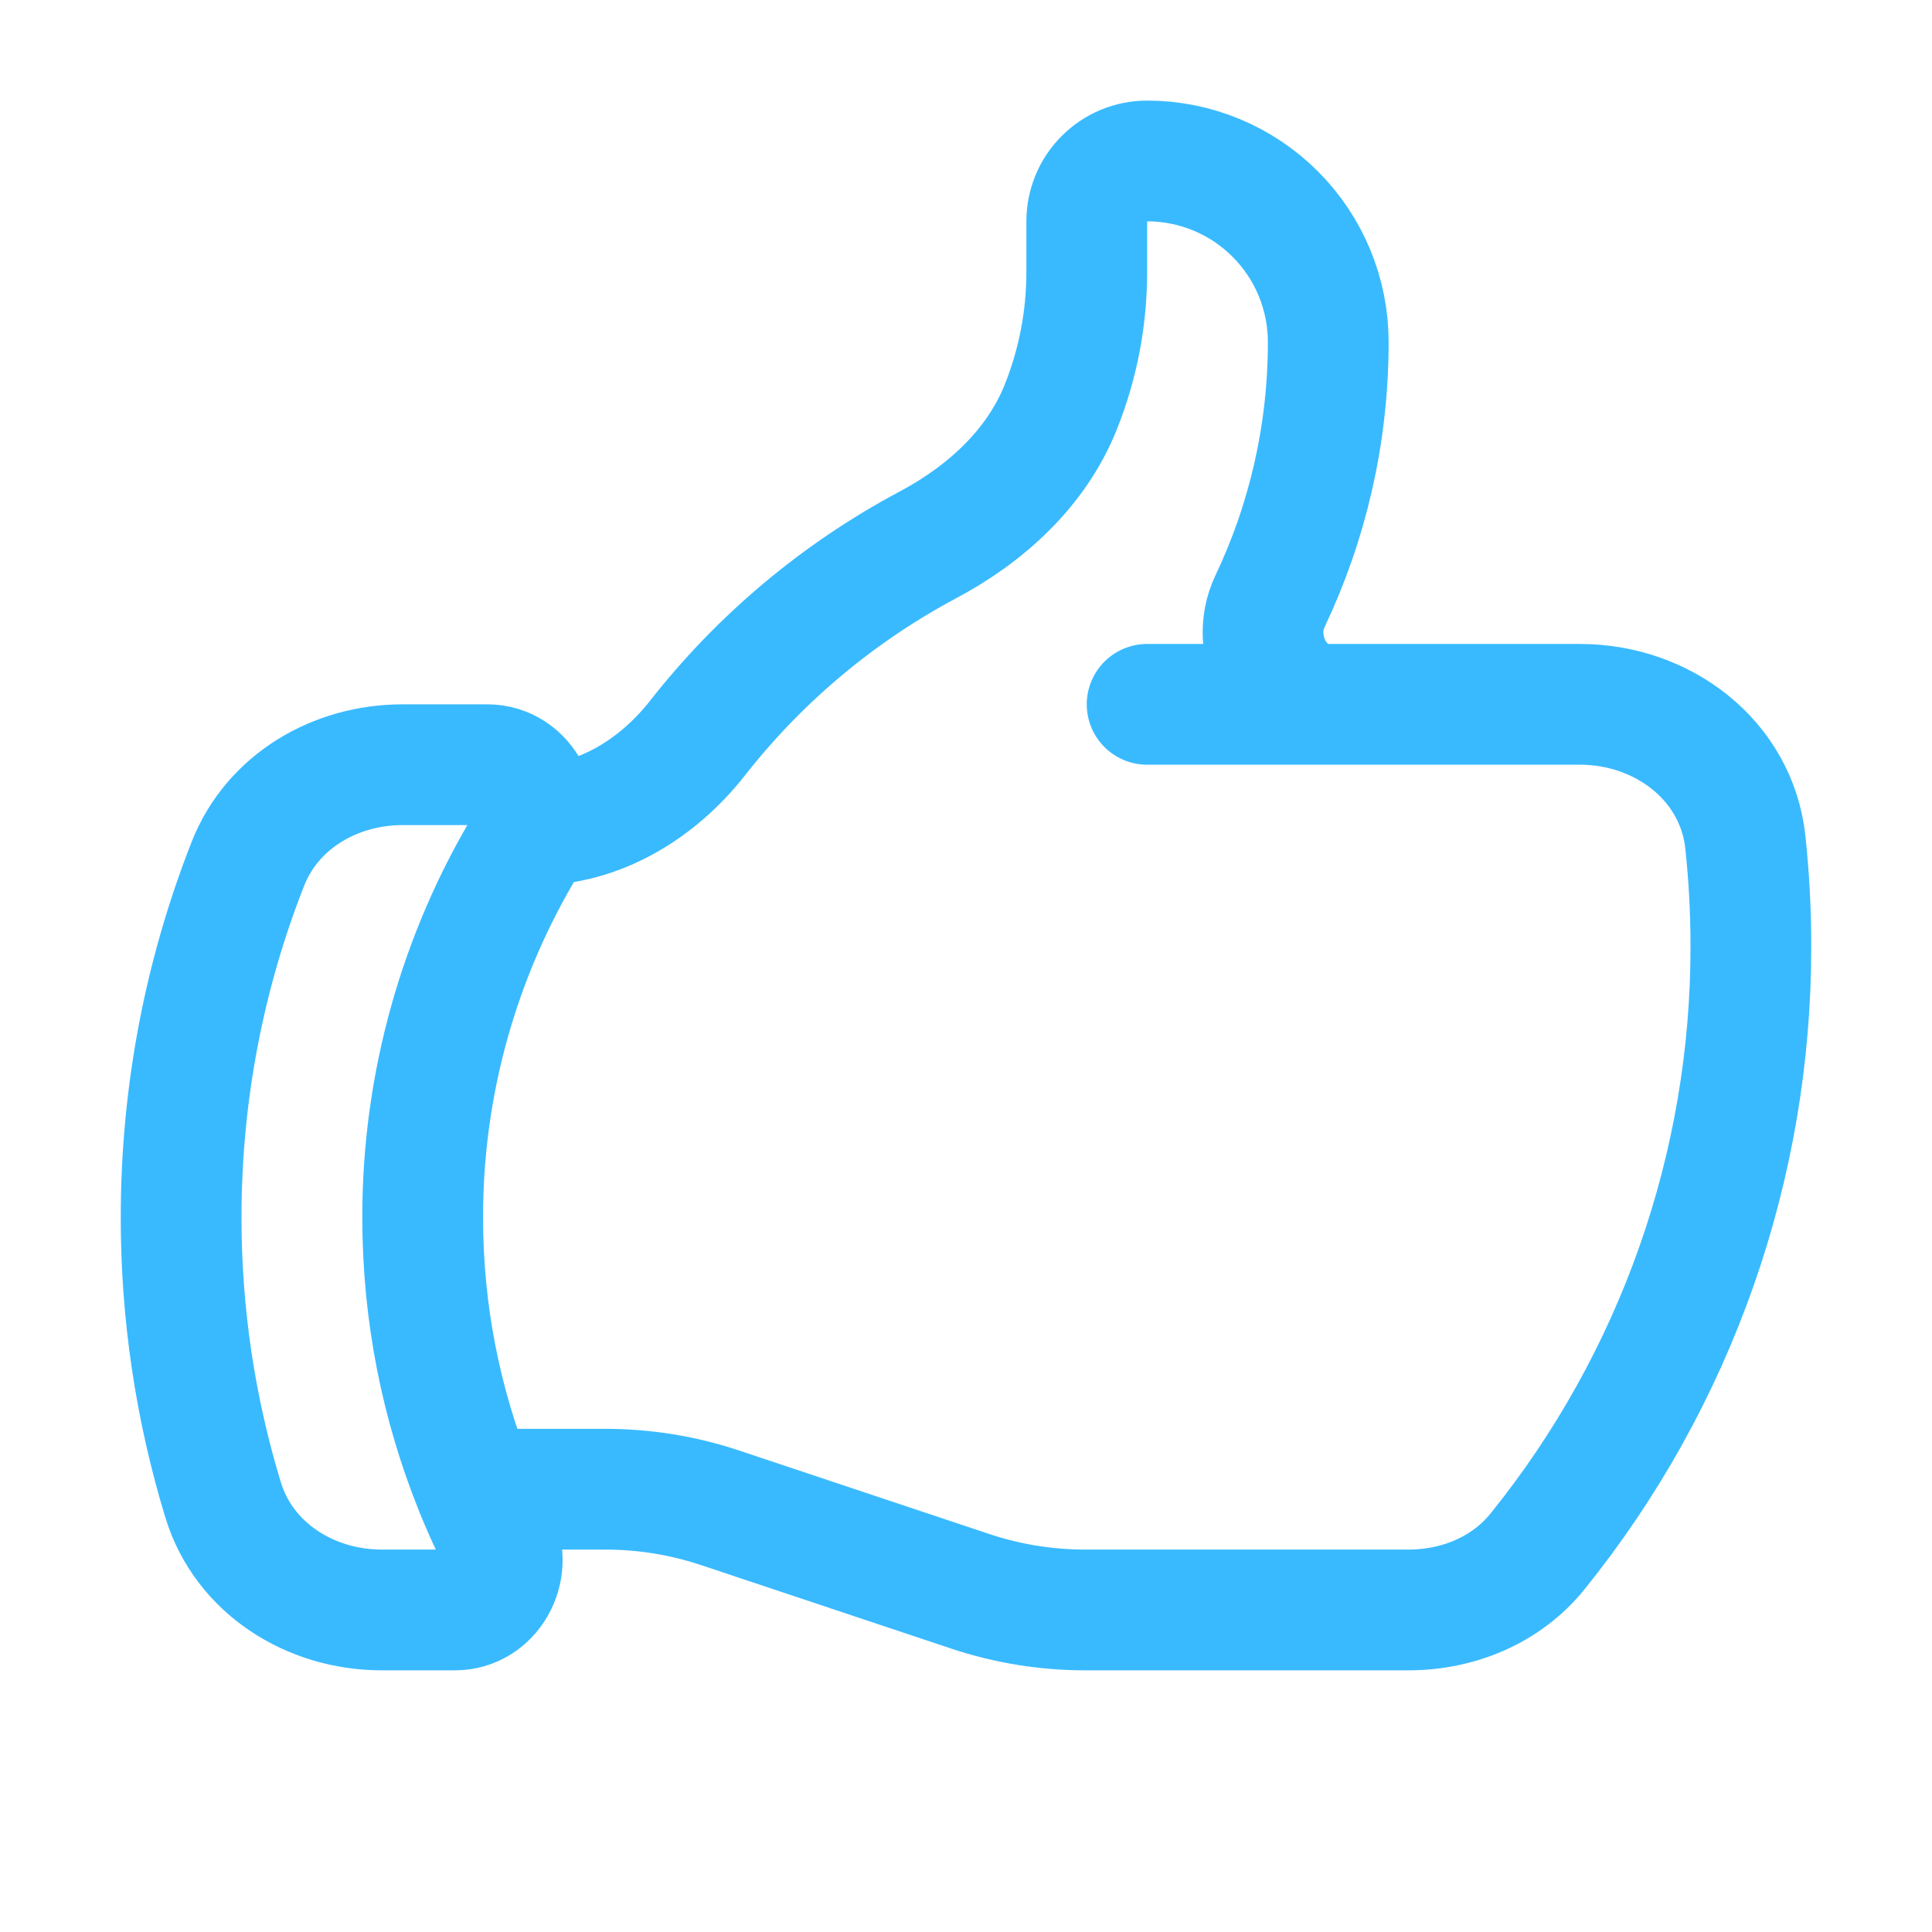
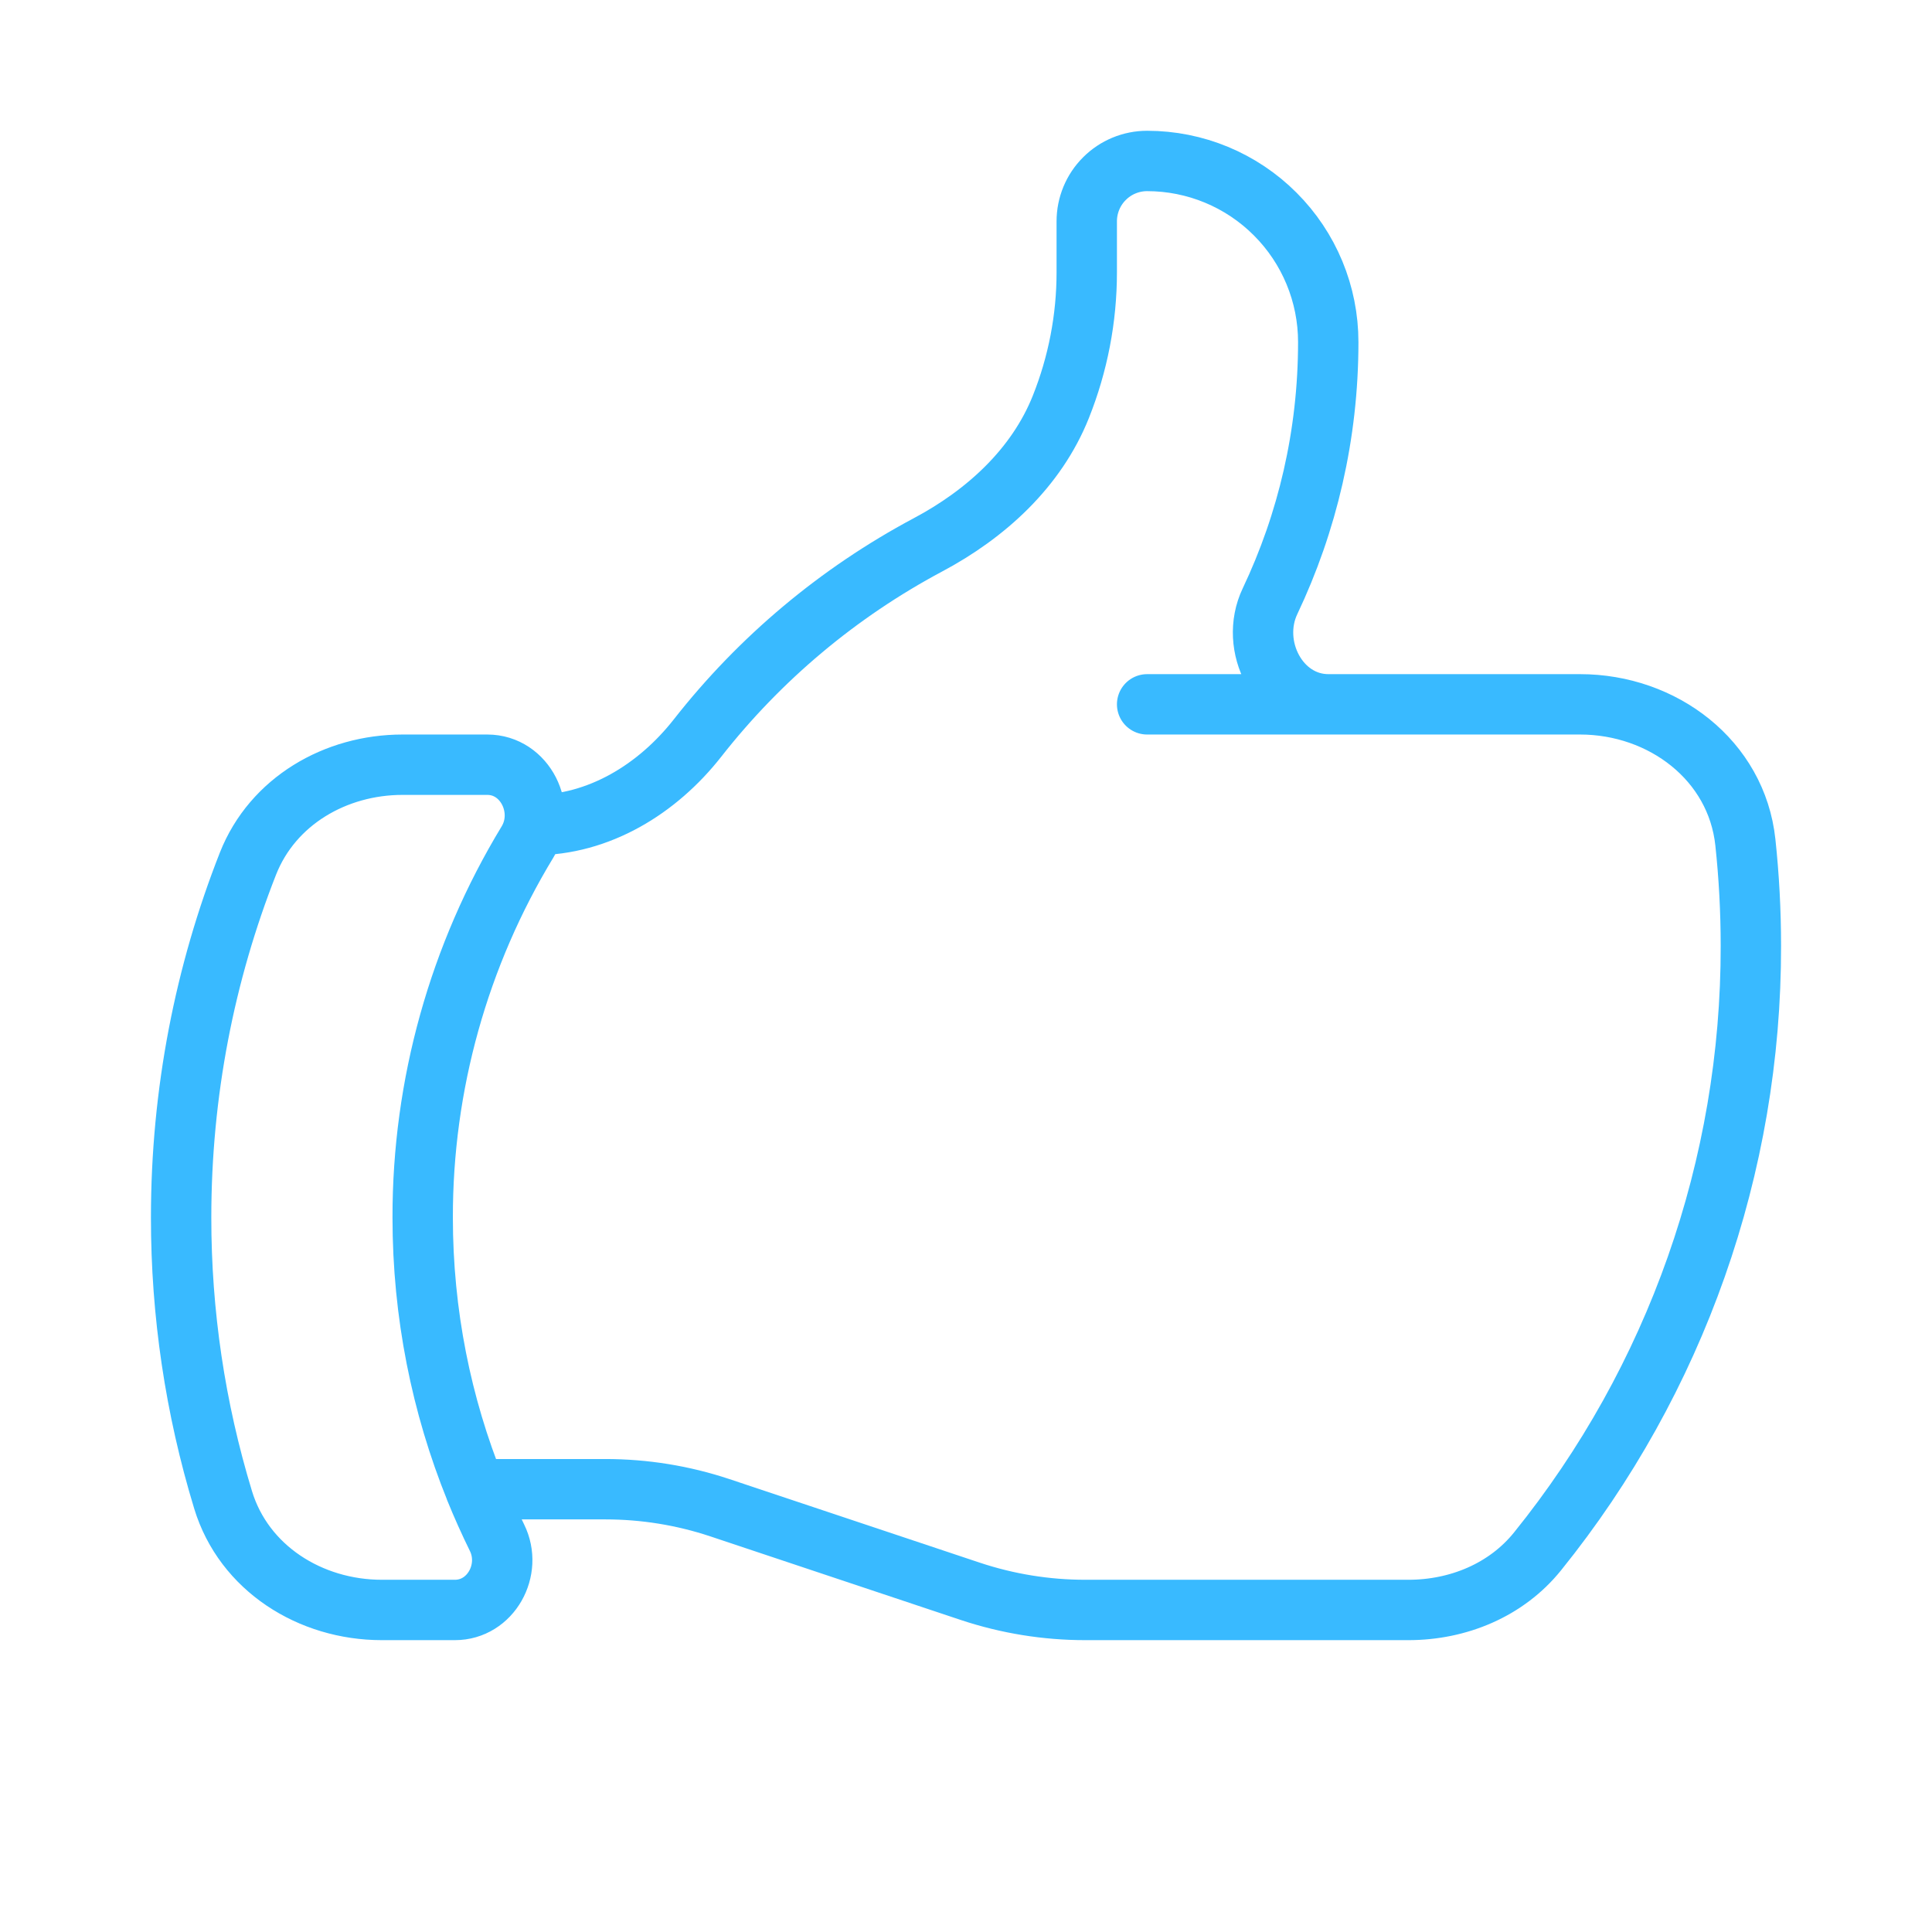
<svg xmlns="http://www.w3.org/2000/svg" width="32" height="32" viewBox="0 0 32 32" fill="none">
-   <path d="M8.844 13.666C9.919 13.666 10.888 13.071 11.552 12.226C12.587 10.905 13.886 9.816 15.367 9.026C16.331 8.514 17.167 7.751 17.571 6.739C17.854 6.03 18 5.274 18 4.51V3.666C18 3.401 18.105 3.146 18.293 2.959C18.48 2.771 18.735 2.666 19 2.666C19.796 2.666 20.559 2.982 21.121 3.545C21.684 4.107 22 4.87 22 5.666C22 7.202 21.653 8.657 21.036 9.957C20.681 10.701 21.179 11.666 22.003 11.666M22.003 11.666H26.171C27.539 11.666 28.764 12.591 28.909 13.953C28.969 14.515 29 15.086 29 15.666C29.006 19.314 27.759 22.854 25.468 25.694C24.951 26.337 24.152 26.666 23.328 26.666H17.973C17.329 26.666 16.688 26.562 16.076 26.359L11.924 24.973C11.312 24.769 10.671 24.666 10.027 24.666H7.872M22.003 11.666H19M7.872 24.666C7.983 24.939 8.103 25.206 8.232 25.469C8.495 26.002 8.128 26.666 7.535 26.666H6.324C5.139 26.666 4.04 25.975 3.695 24.842C3.233 23.326 2.999 21.75 3 20.166C3 18.095 3.393 16.118 4.108 14.302C4.516 13.27 5.556 12.666 6.667 12.666H8.071C8.7 12.666 9.064 13.407 8.737 13.946C7.599 15.821 6.998 17.973 7.001 20.166C7.001 21.758 7.311 23.277 7.873 24.666H7.872Z" stroke="#39BAFF" stroke-width="2" stroke-linecap="round" stroke-linejoin="round" />
+   <path d="M8.844 13.666C9.919 13.666 10.888 13.071 11.552 12.226C12.587 10.905 13.886 9.816 15.367 9.026C16.331 8.514 17.167 7.751 17.571 6.739C17.854 6.03 18 5.274 18 4.51V3.666C18 3.401 18.105 3.146 18.293 2.959C18.48 2.771 18.735 2.666 19 2.666C19.796 2.666 20.559 2.982 21.121 3.545C21.684 4.107 22 4.87 22 5.666C22 7.202 21.653 8.657 21.036 9.957C20.681 10.701 21.179 11.666 22.003 11.666M22.003 11.666H26.171C27.539 11.666 28.764 12.591 28.909 13.953C28.969 14.515 29 15.086 29 15.666C29.006 19.314 27.759 22.854 25.468 25.694C24.951 26.337 24.152 26.666 23.328 26.666H17.973C17.329 26.666 16.688 26.562 16.076 26.359L11.924 24.973C11.312 24.769 10.671 24.666 10.027 24.666H7.872M22.003 11.666H19M7.872 24.666C7.983 24.939 8.103 25.206 8.232 25.469C8.495 26.002 8.128 26.666 7.535 26.666H6.324C5.139 26.666 4.04 25.975 3.695 24.842C3.233 23.326 2.999 21.75 3 20.166C3 18.095 3.393 16.118 4.108 14.302C4.516 13.27 5.556 12.666 6.667 12.666H8.071C8.7 12.666 9.064 13.407 8.737 13.946C7.599 15.821 6.998 17.973 7.001 20.166C7.001 21.758 7.311 23.277 7.873 24.666H7.872Z" stroke="#39BAFF" strokeWidth="2" stroke-linecap="round" stroke-linejoin="round" />
</svg>
